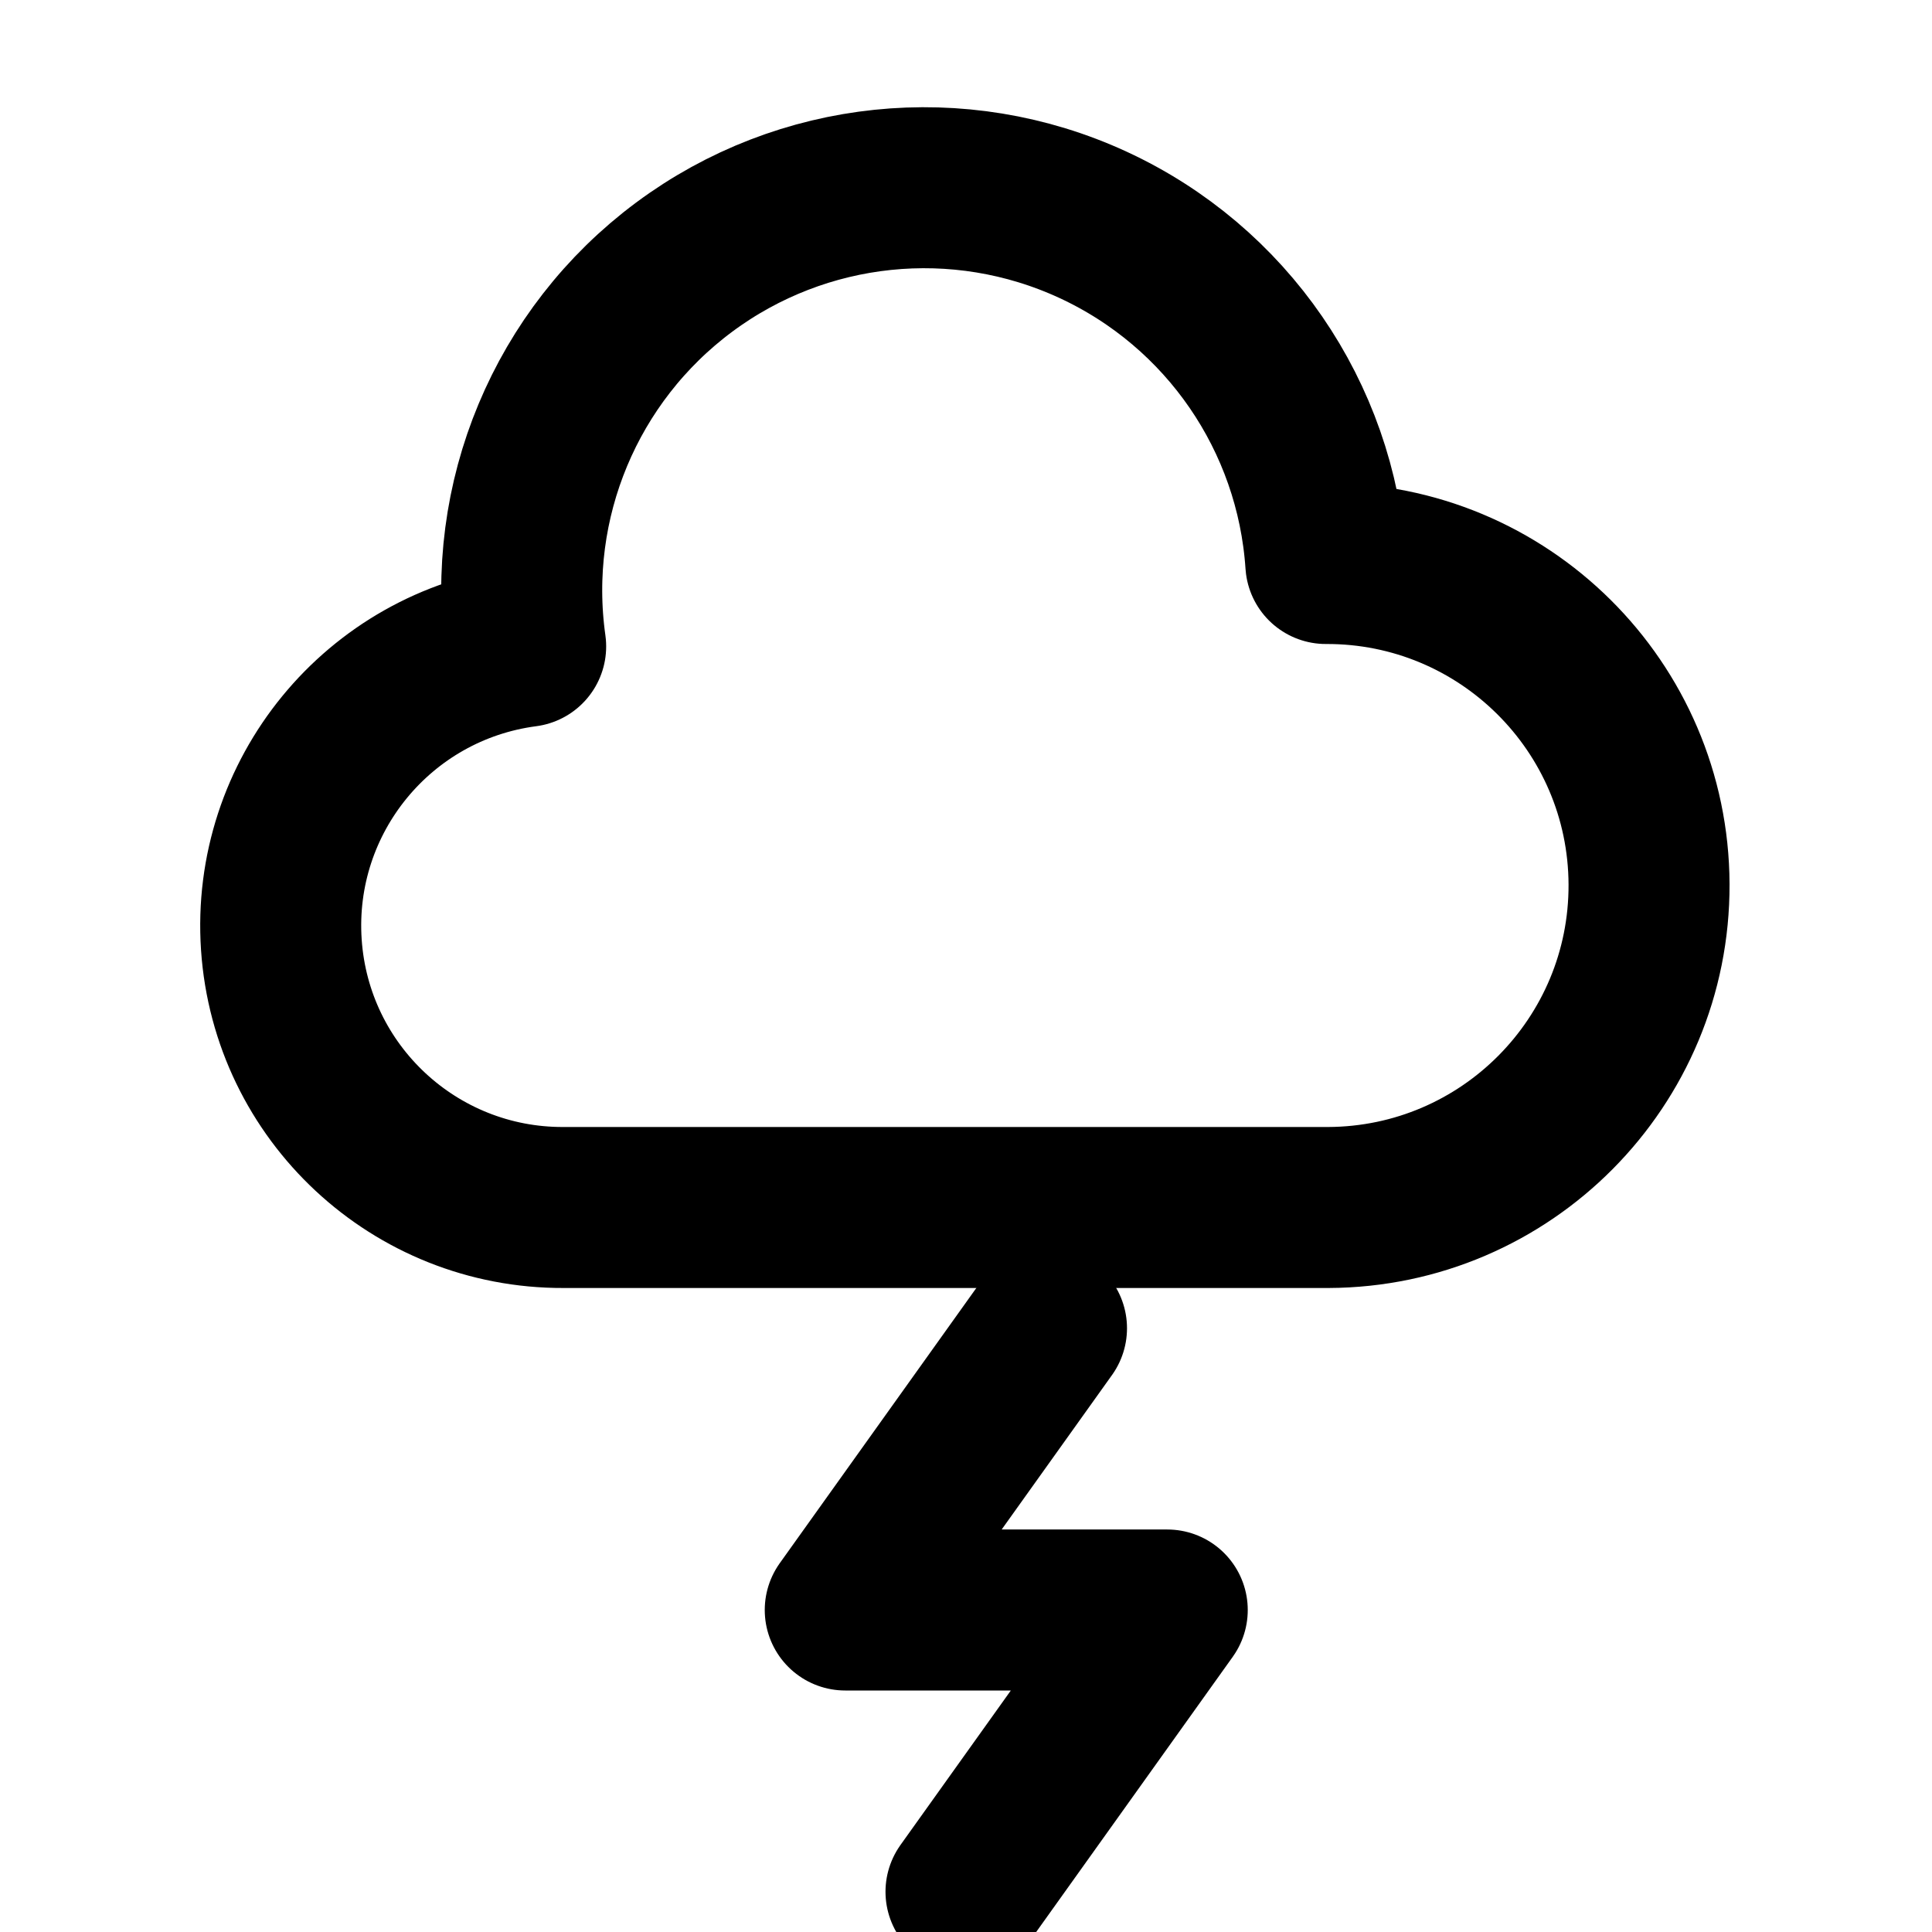
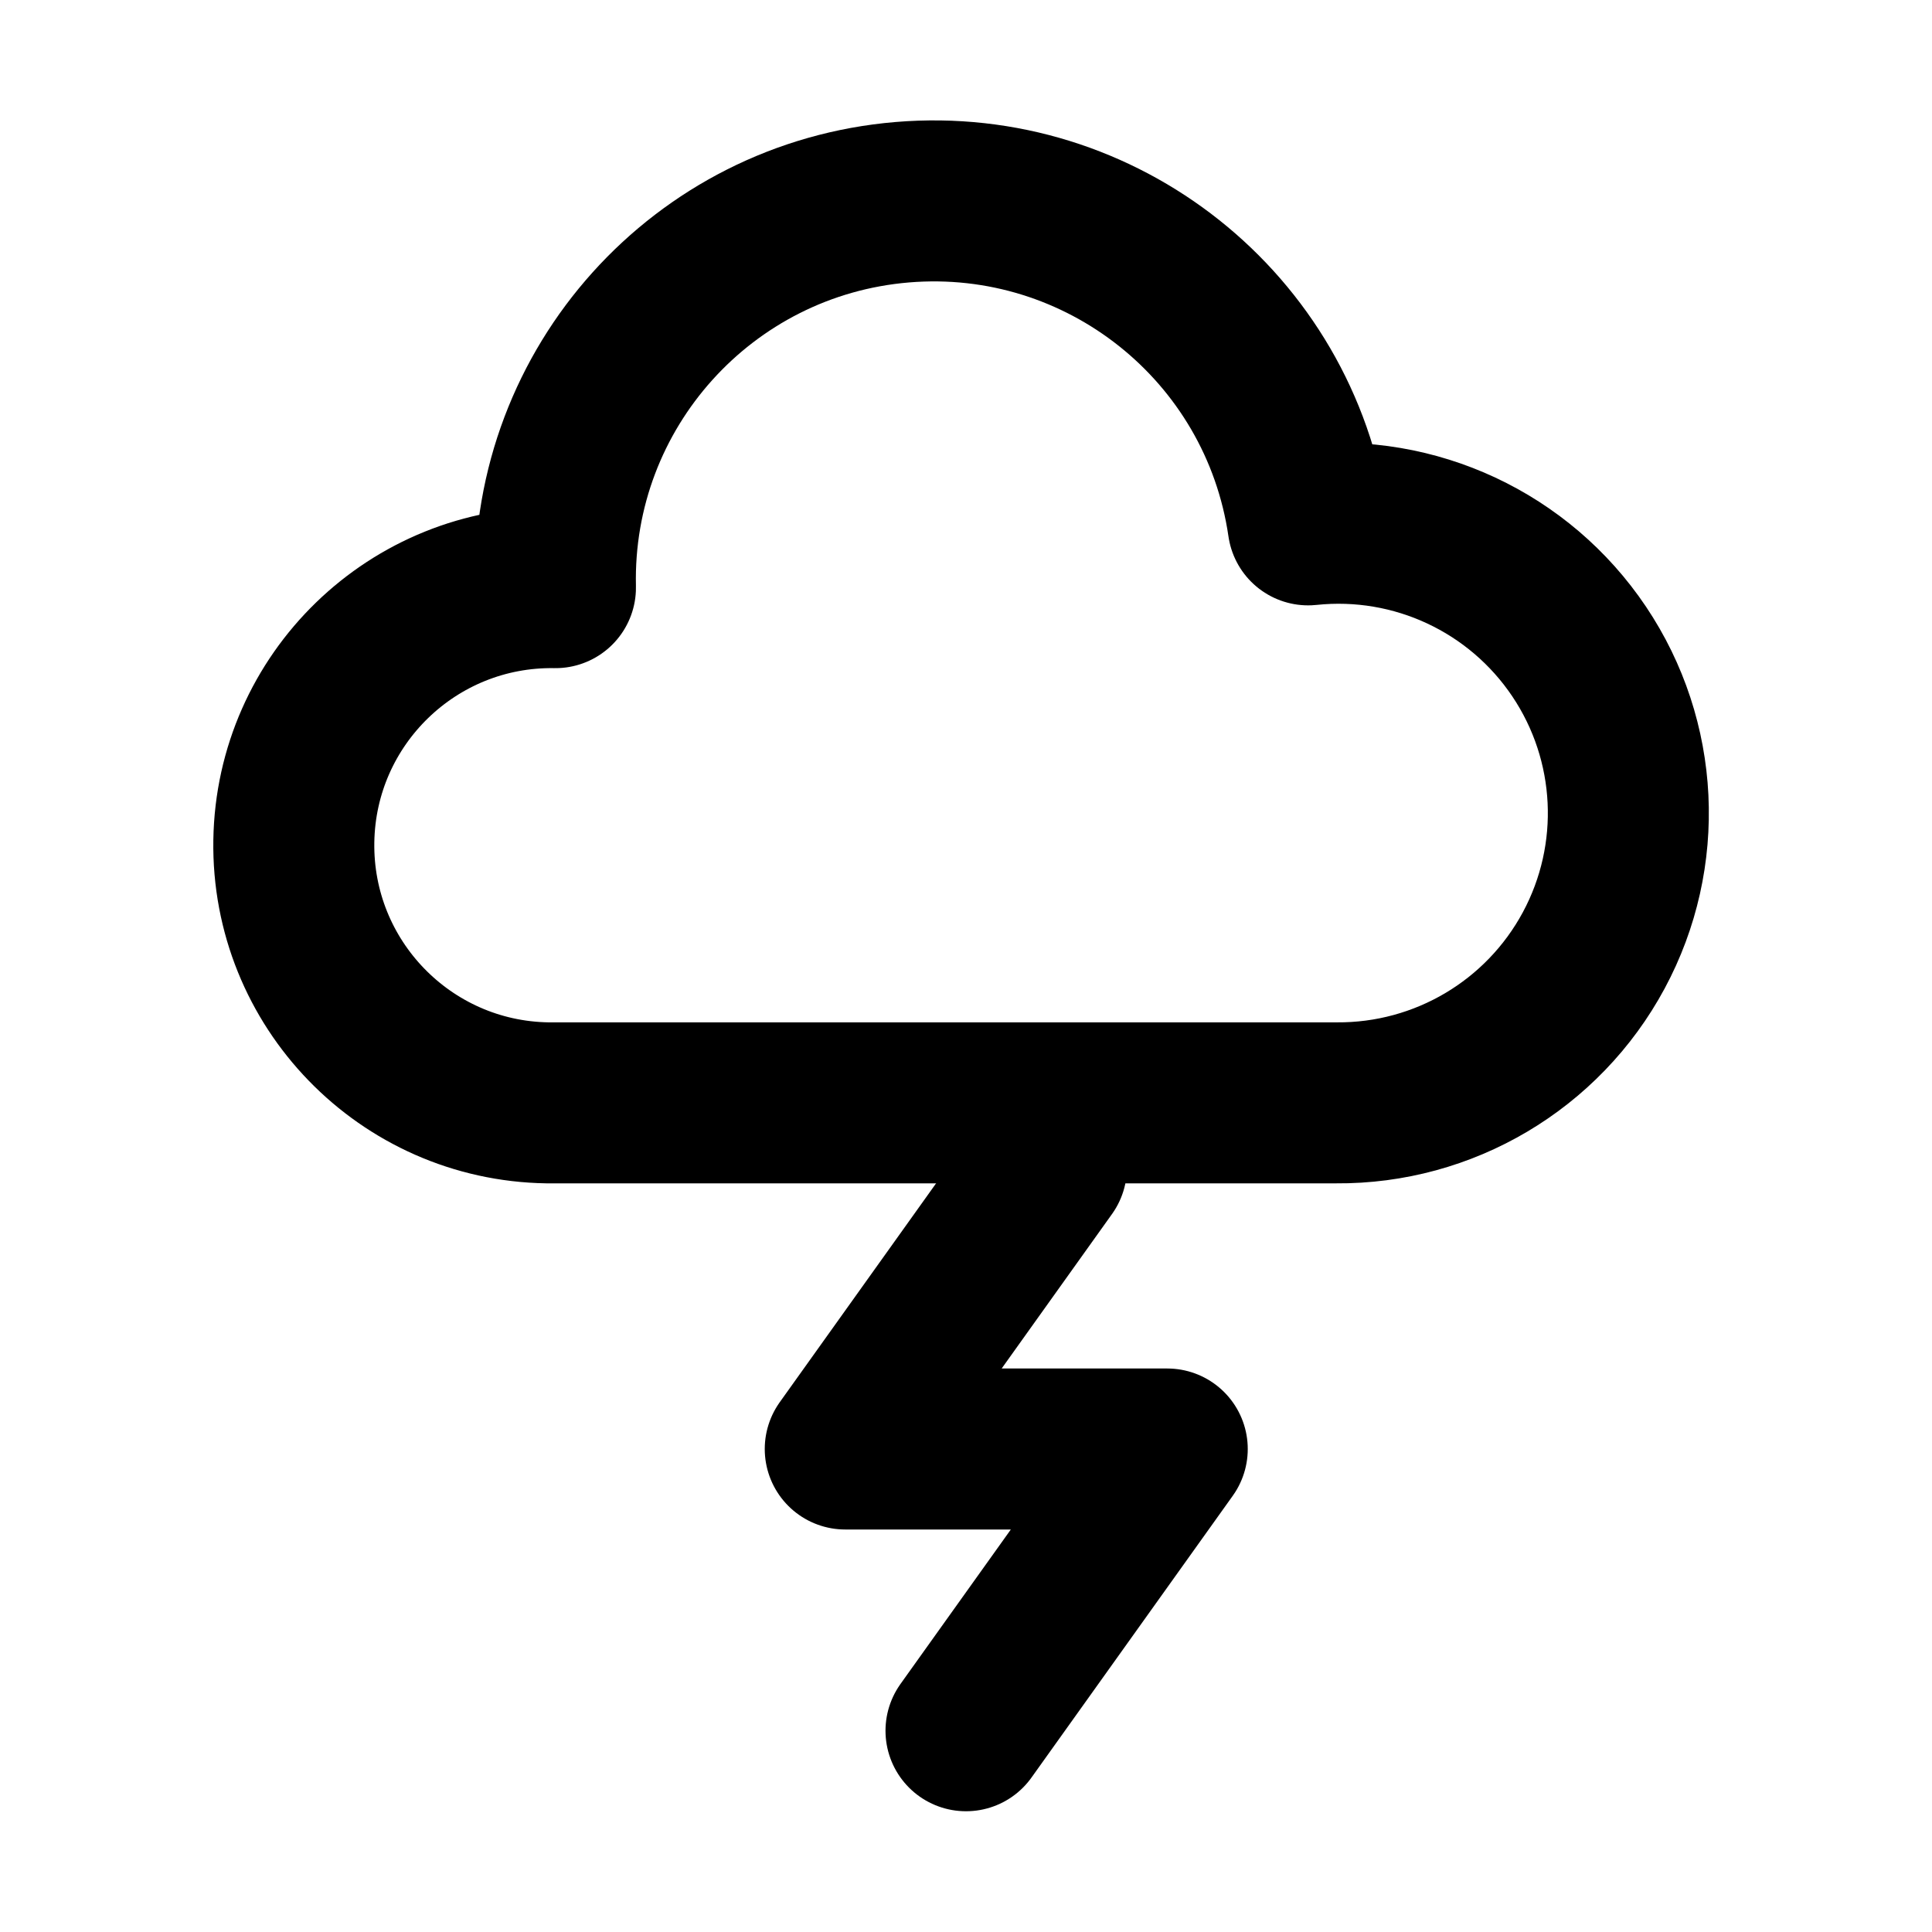
<svg xmlns="http://www.w3.org/2000/svg" viewBox="0 0 24 24" fill="none" stroke="#000" stroke-width="2" stroke-linecap="round" stroke-linejoin="round">
-   <path d="M7 15H16.5A4 4 0 1 0 16.47 7A5 5 0 1 0 6.53 8.03A3.5 3.5 0 0 0 7 15Z" />
-   <path d="M13 16.5l-2.5 3.5h4l-2.5 3.5" />
+   <path d="M6.8 13.7H16.6A3.6 3.6 0 1 0 16.25 6.52A4.7 4.7 0 0 0 6.9 7.3A3.2 3.2 0 1 0 6.8 13.7Z" />
+   <path d="M13 14.5l-2.5 3.5h4l-2.5 3.5" />
</svg>
